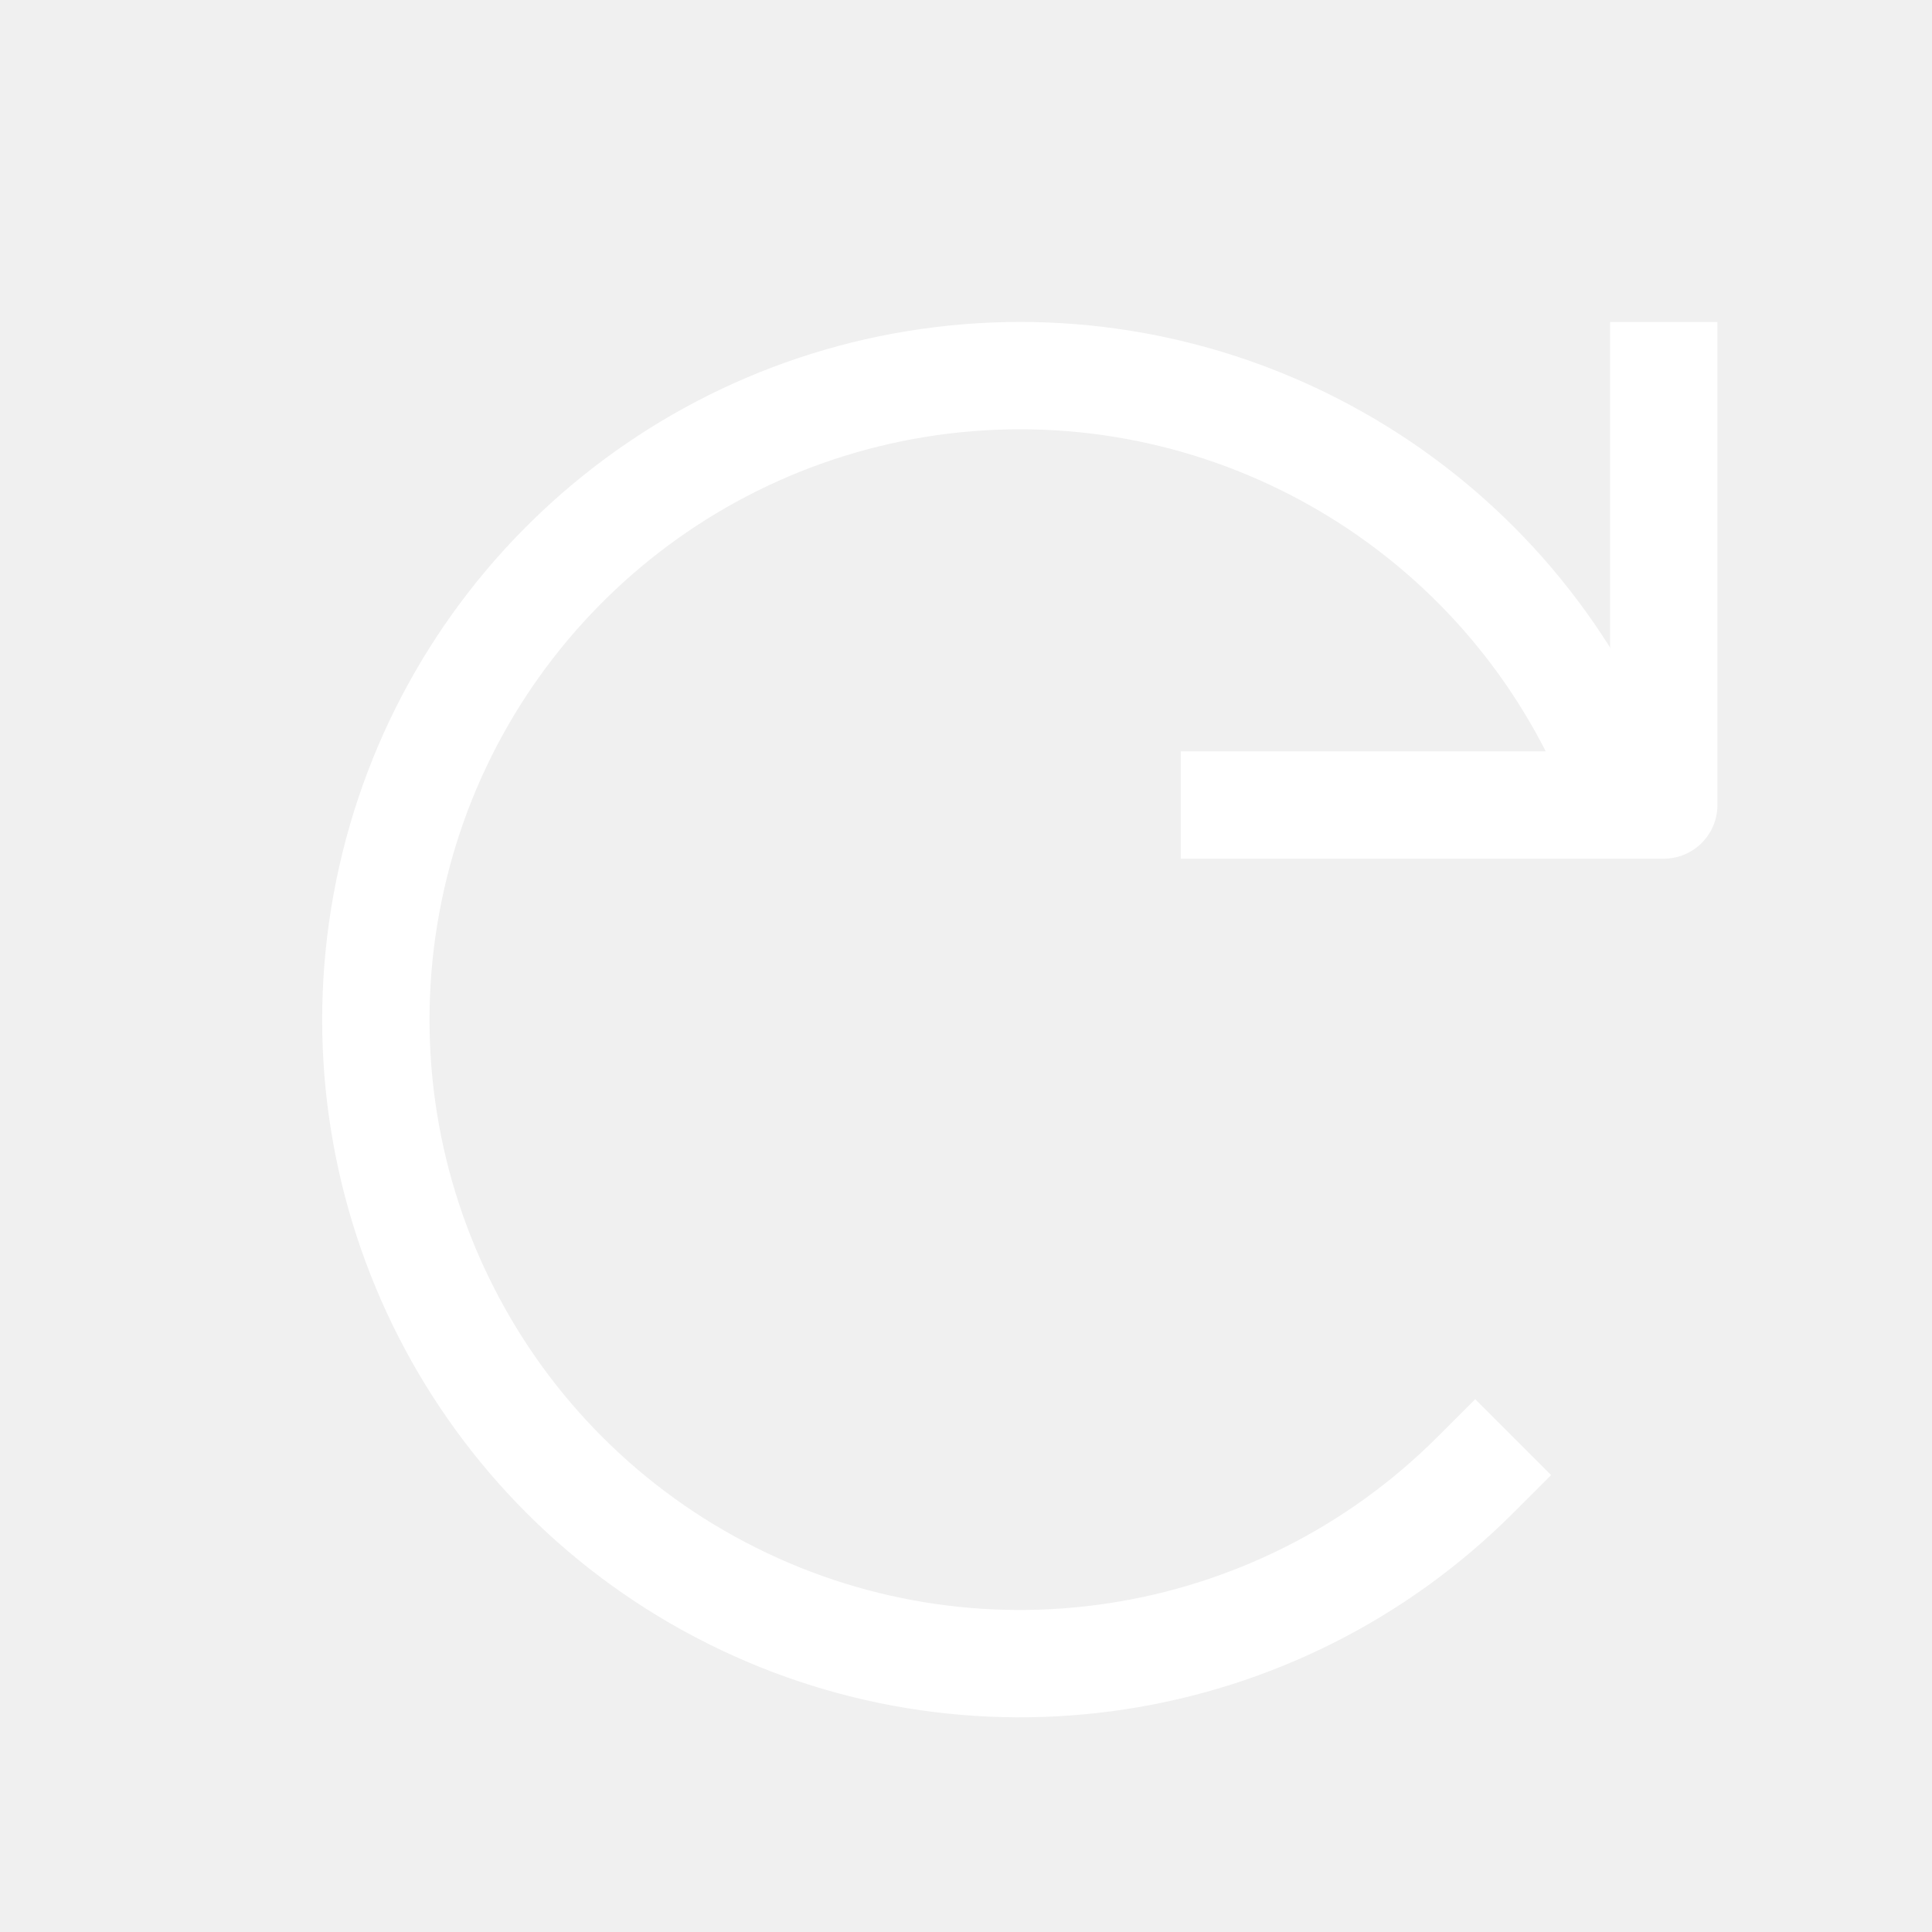
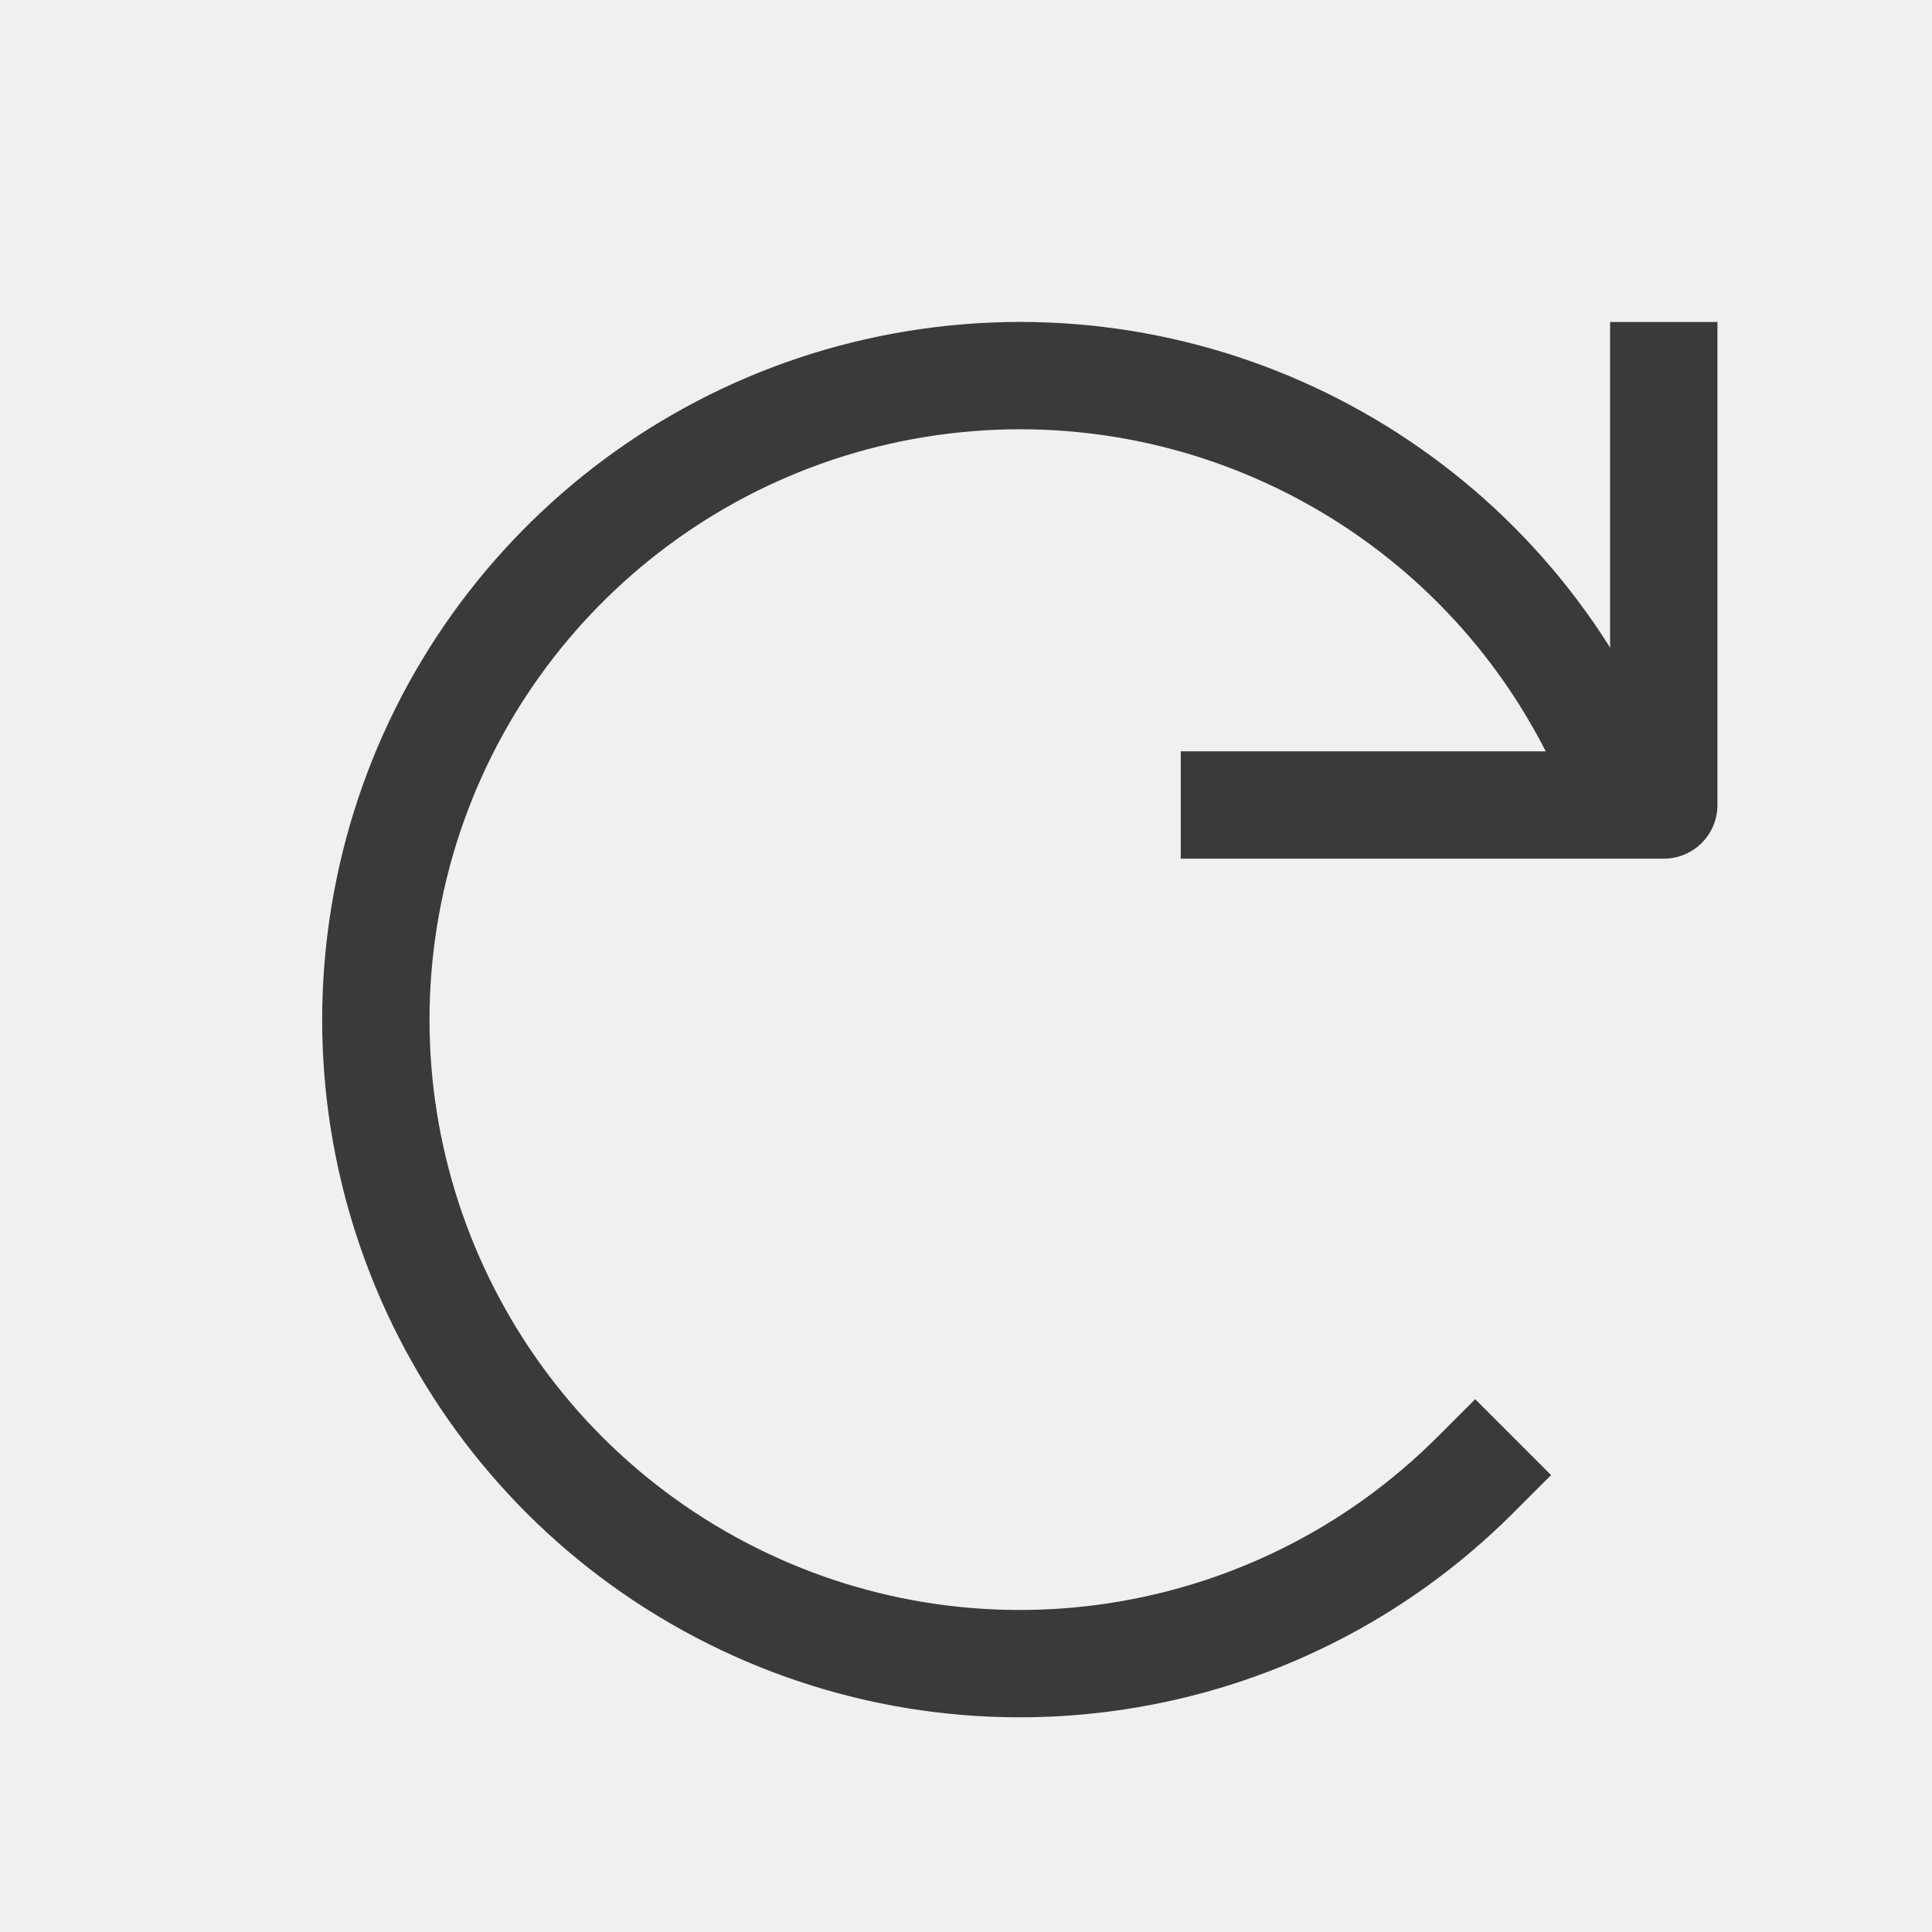
<svg xmlns="http://www.w3.org/2000/svg" width="18" height="18" viewBox="0 0 18 18">
-   <polyline points="15.501 3.5 15.501 7.5 11.501 7.5" style="fill:none;stroke:#fff;stroke-linecap:square;stroke-linejoin:round" />
-   <path d="M14.972,7.034a6,6,0,1,0-1.228,6.709" style="fill:none;stroke:#fff;stroke-linecap:square;stroke-linejoin:round" />
+   <polyline points="15.501 3.5 15.501 7.5 11.501 7.5" style="fill:none;stroke:#3A3A3A;stroke-linecap:square;stroke-linejoin:round" />
+   <path d="M14.972,7.034a6,6,0,1,0-1.228,6.709" style="fill:none;stroke:#3A3A3A;stroke-linecap:square;stroke-linejoin:round" />
</svg>
